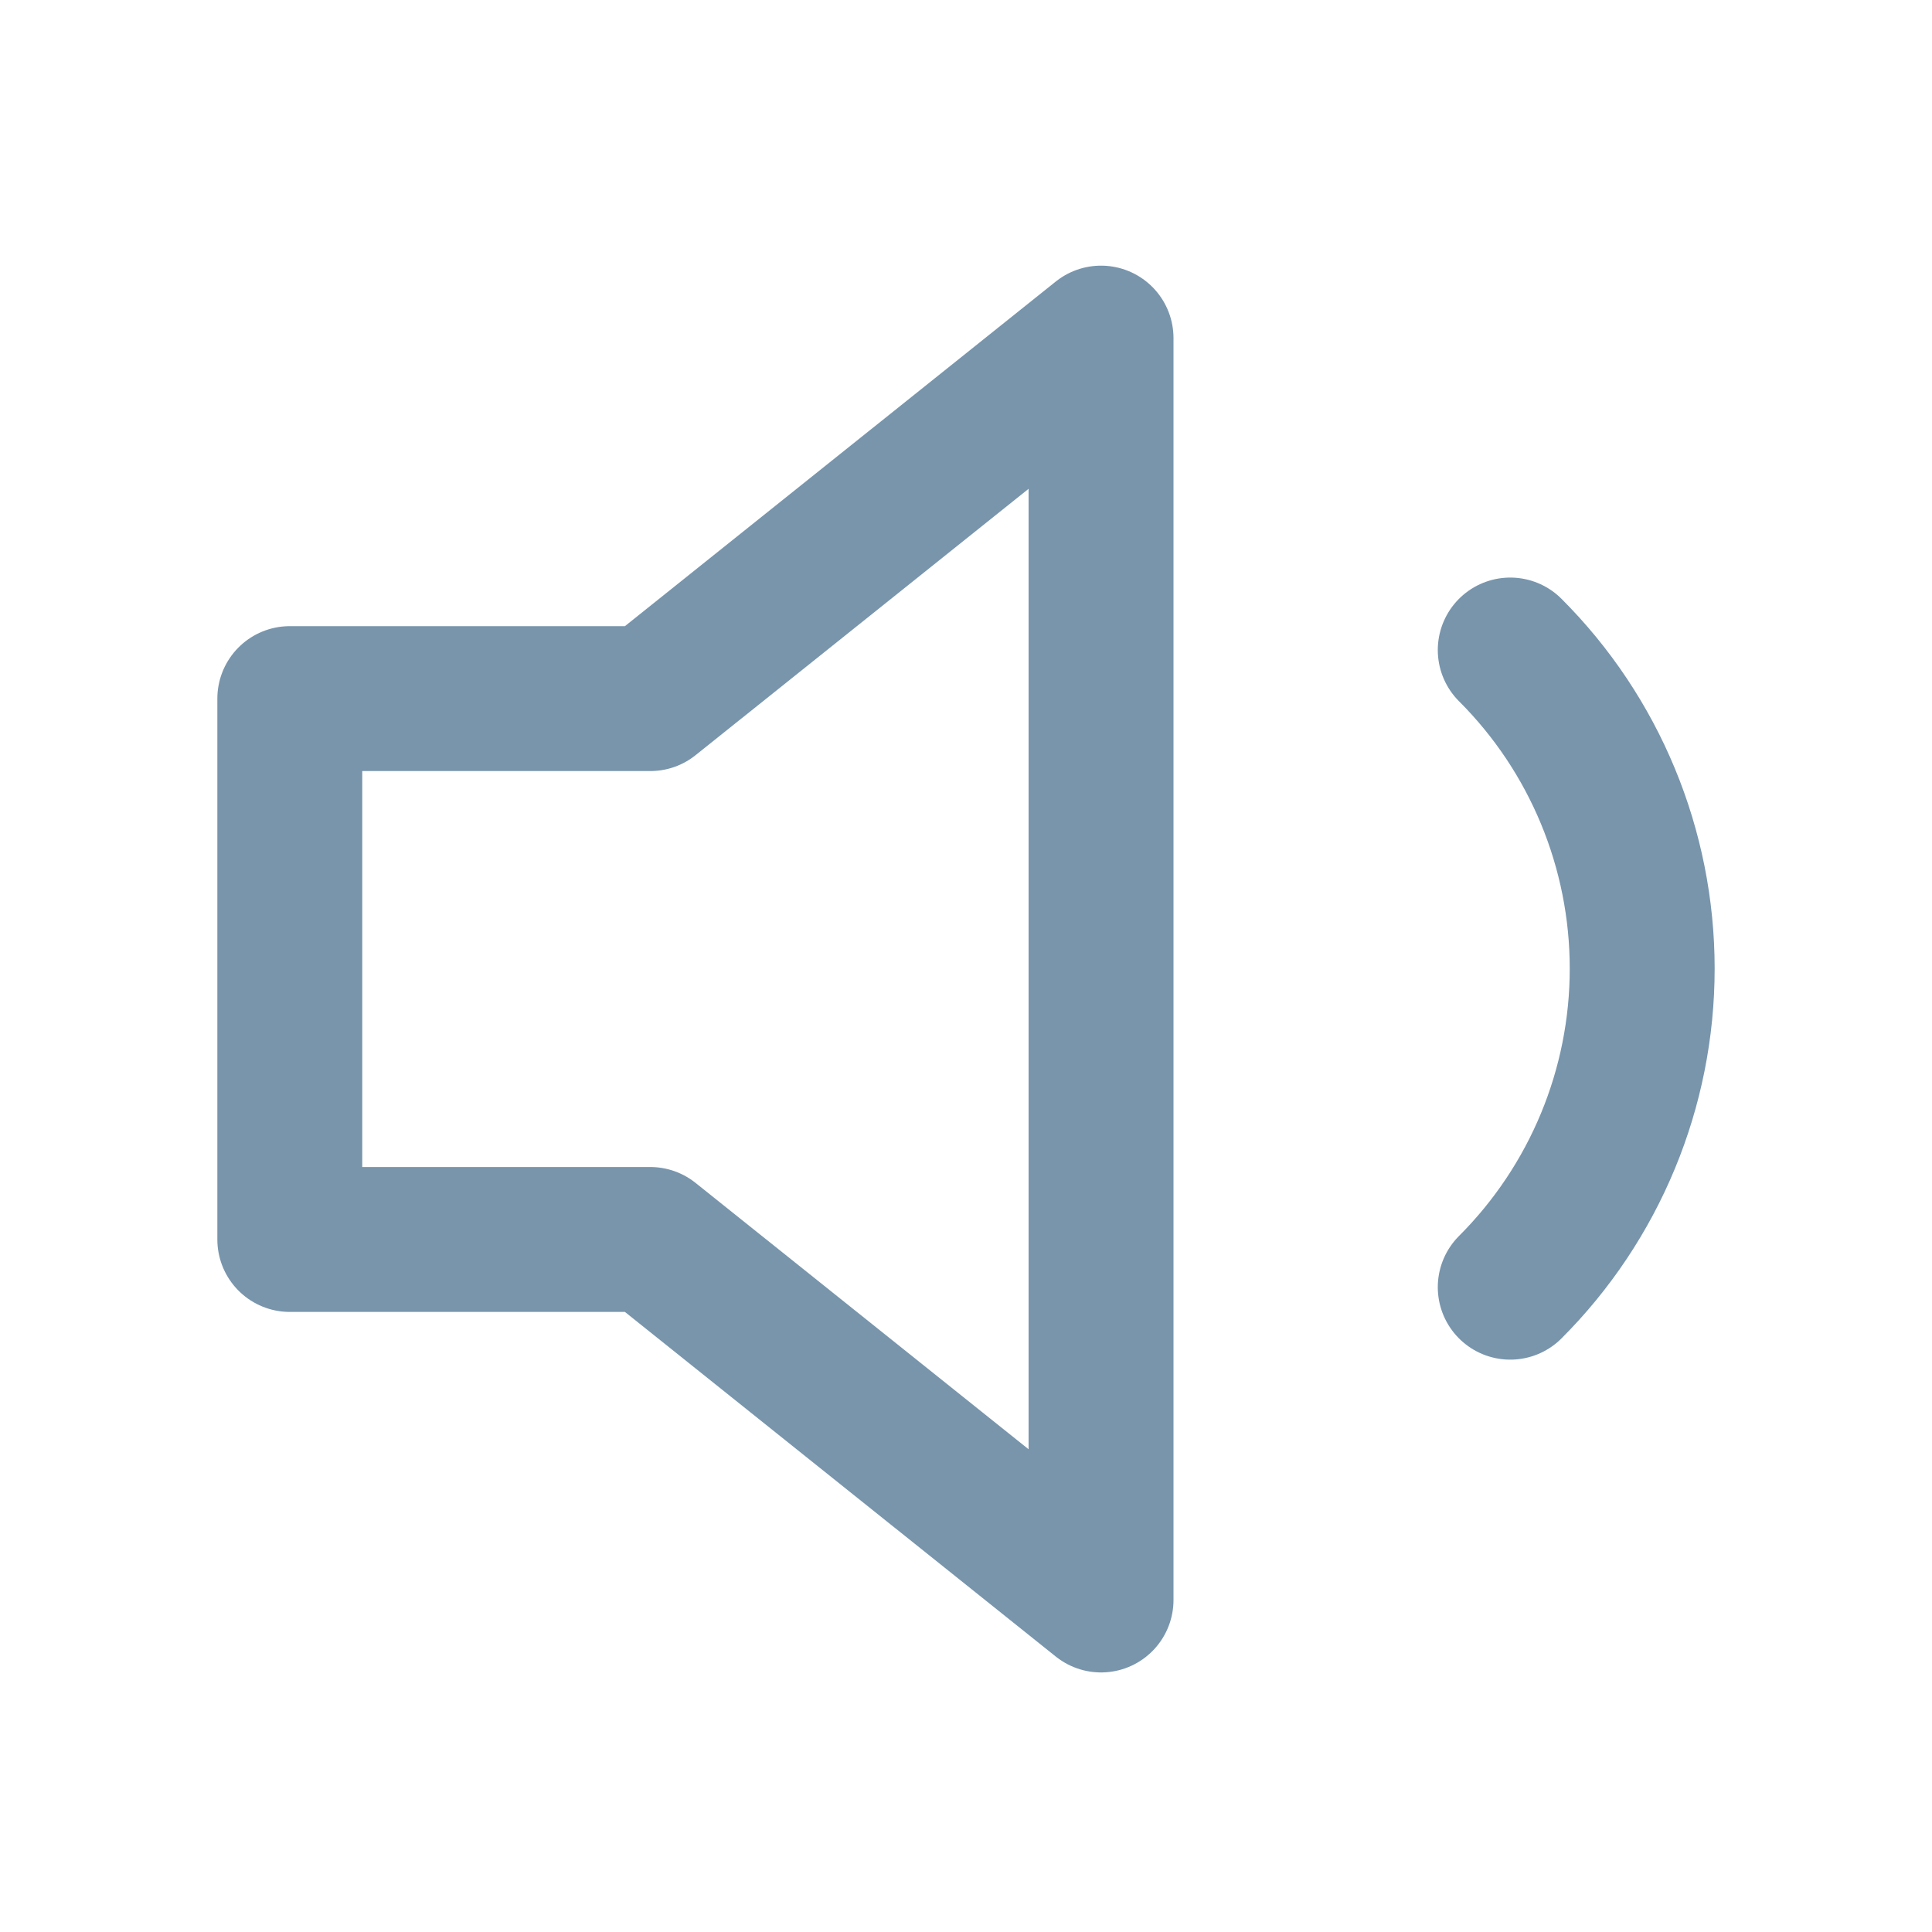
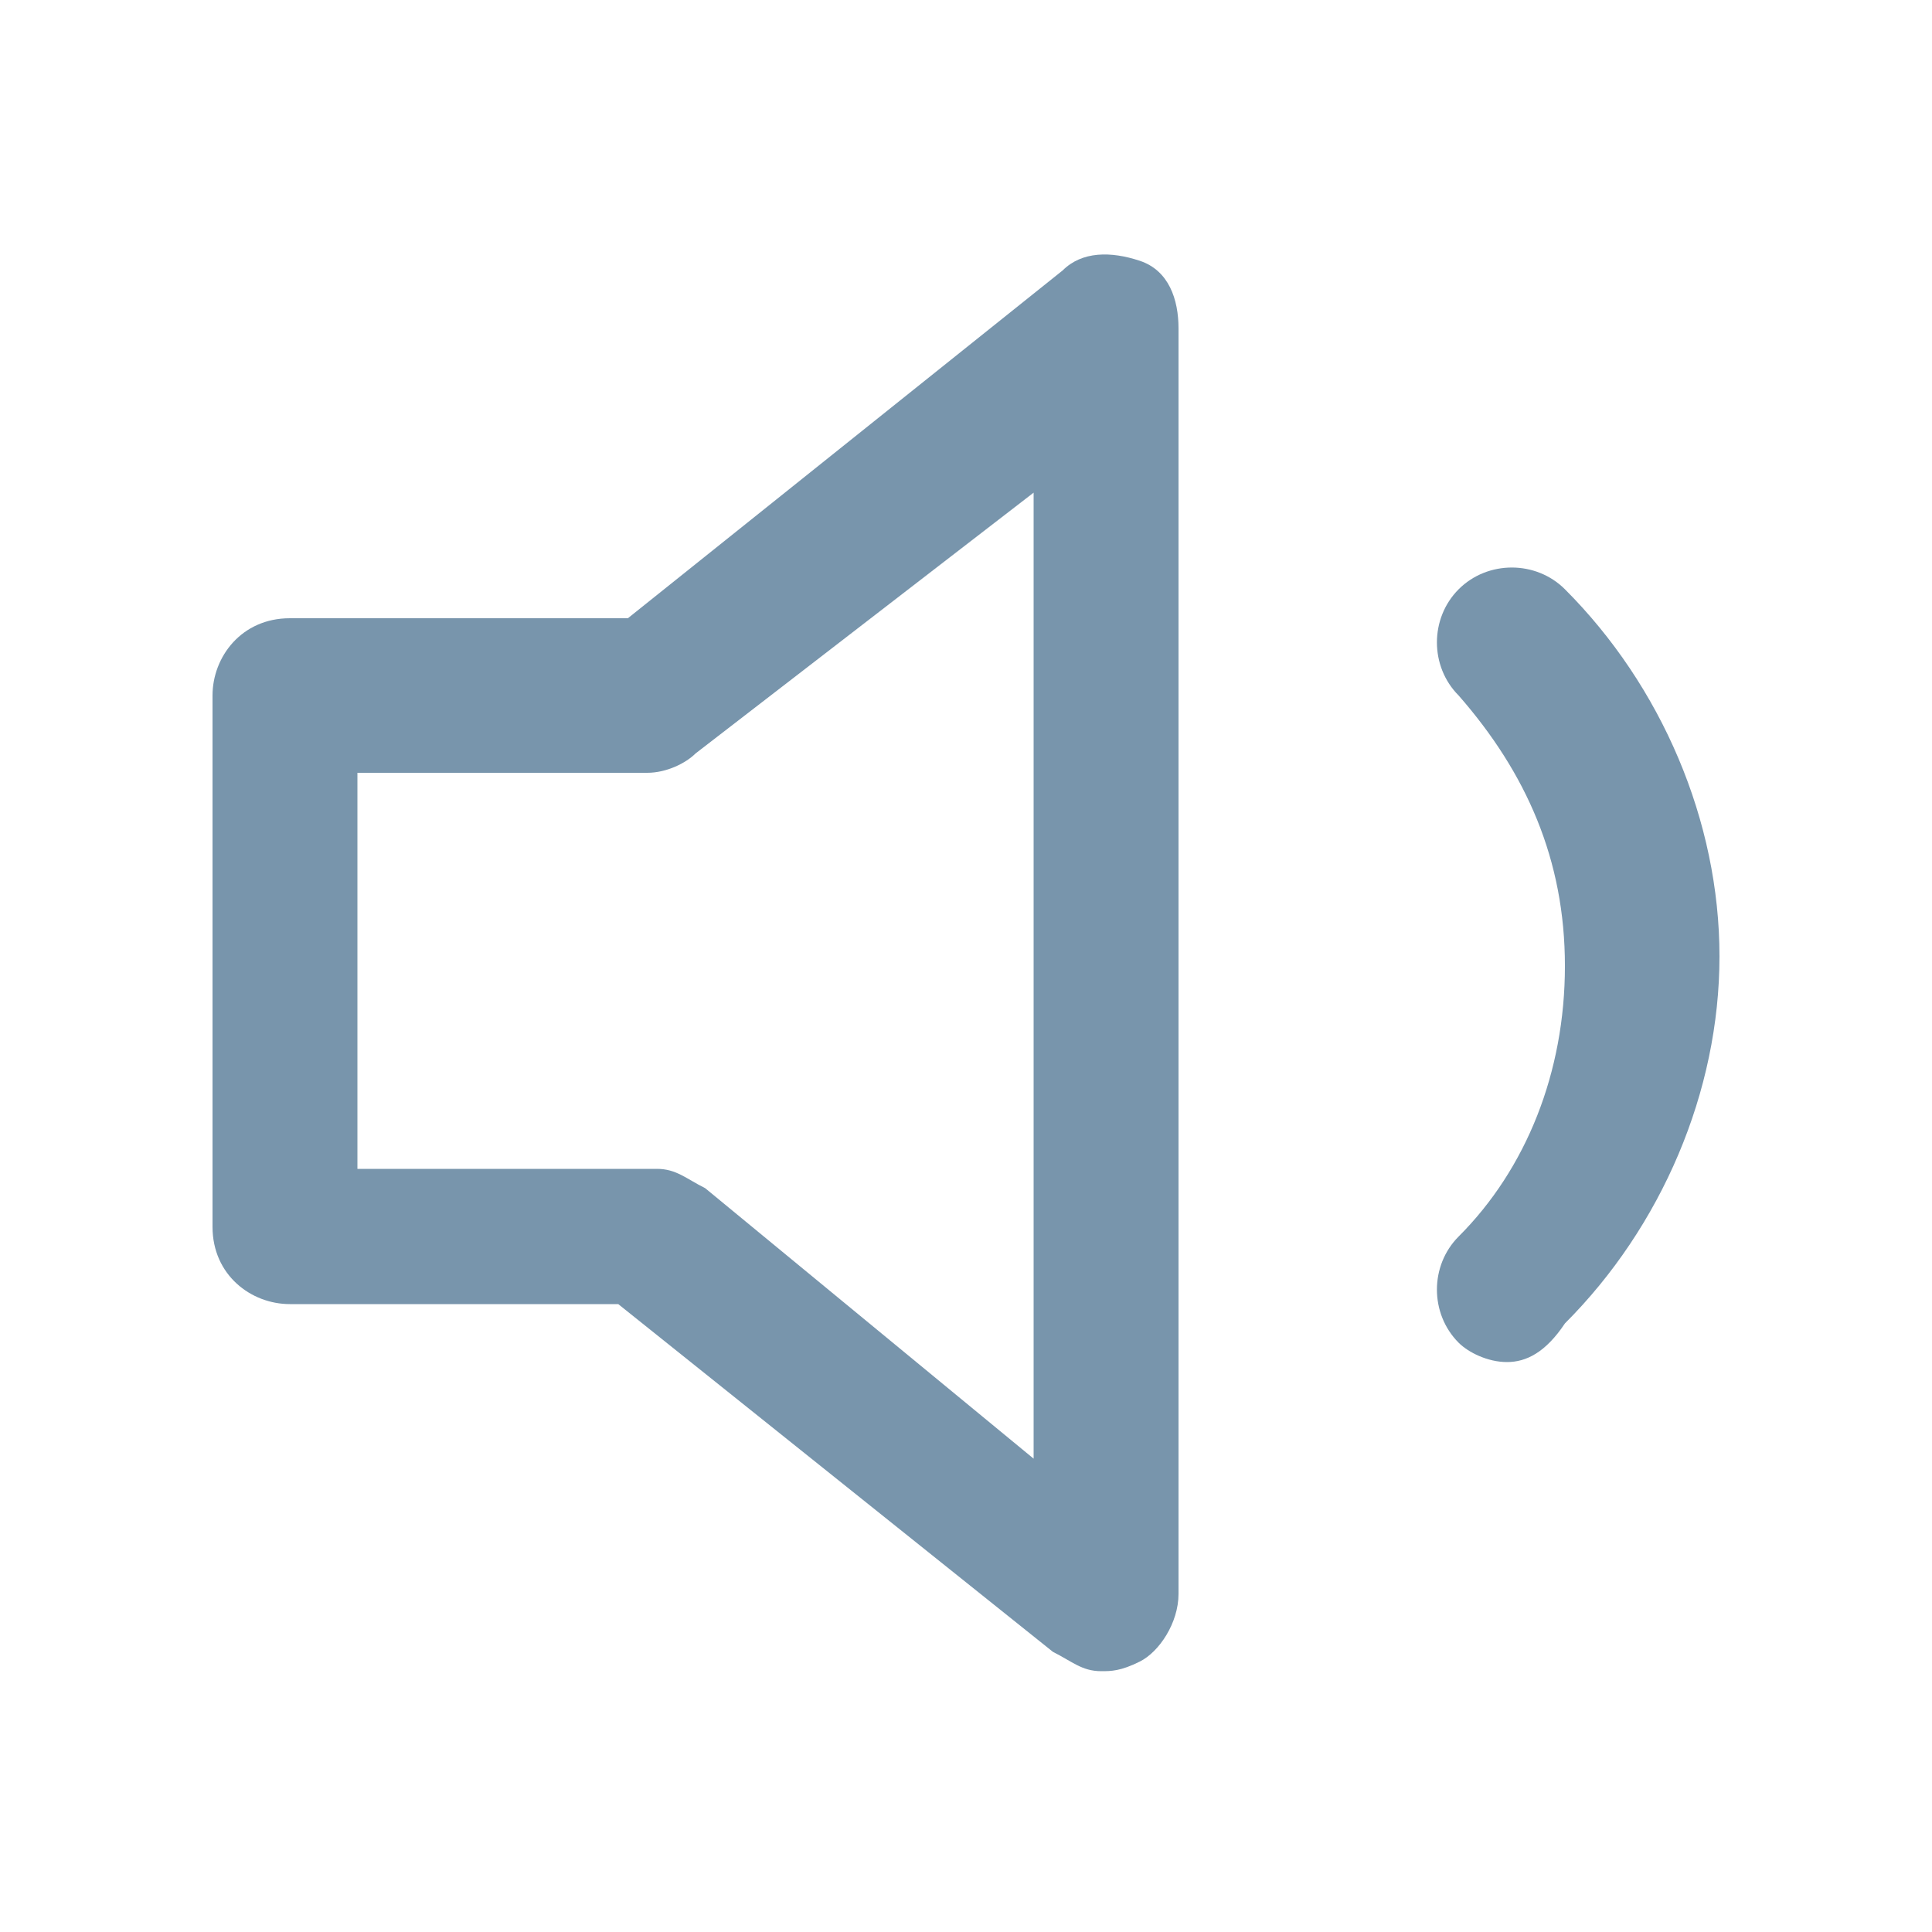
- <svg xmlns="http://www.w3.org/2000/svg" width="20" height="20" viewBox="0 0 20 20" fill="none">
-   <path d="M11.398 3.5L6.732 7.232H3V12.831H6.732L11.398 16.563V3.5Z" stroke="#7895AC" stroke-width="1.5" stroke-linecap="round" stroke-linejoin="round" />
-   <path d="M15.634 6.729C16.509 7.603 17 8.79 17 10.027C17 11.264 16.509 12.45 15.634 13.325" stroke="#7895AC" stroke-width="1.5" stroke-linecap="round" stroke-linejoin="round" />
+ <svg xmlns="http://www.w3.org/2000/svg" version="1.1" id="圖層_1" x="0px" y="0px" viewBox="0 0 20 20" style="enable-background:new 0 0 20 20;" xml:space="preserve">
+   <style type="text/css">
+ 	.st0{fill:#7895AC;}
+ </style>
+   <g>
+     <path class="st0" d="M11.4,17.3c-0.2,0-0.3-0.1-0.5-0.2l-4.5-3.6H3c-0.4,0-0.8-0.3-0.8-0.8V7.2c0-0.4,0.3-0.8,0.8-0.8h3.5l4.5-3.6   c0.2-0.2,0.5-0.2,0.8-0.1s0.4,0.4,0.4,0.7v13.1c0,0.3-0.2,0.6-0.4,0.7C11.6,17.3,11.5,17.3,11.4,17.3z M3.8,12.1h3   c0.2,0,0.3,0.1,0.5,0.2l3.4,2.8V5.1L7.2,7.8C7.1,7.9,6.9,8,6.7,8h-3V12.1z" />
+   </g>
+   <g>
+     <path class="st0" d="M15.6,14.1c-0.2,0-0.4-0.1-0.5-0.2c-0.3-0.3-0.3-0.8,0-1.1c0.7-0.7,1.1-1.7,1.1-2.8s-0.4-2-1.1-2.8   c-0.3-0.3-0.3-0.8,0-1.1s0.8-0.3,1.1,0c1,1,1.6,2.4,1.6,3.8c0,1.4-0.6,2.8-1.6,3.8C16,14,15.8,14.1,15.6,14.1z" />
+   </g>
</svg>
